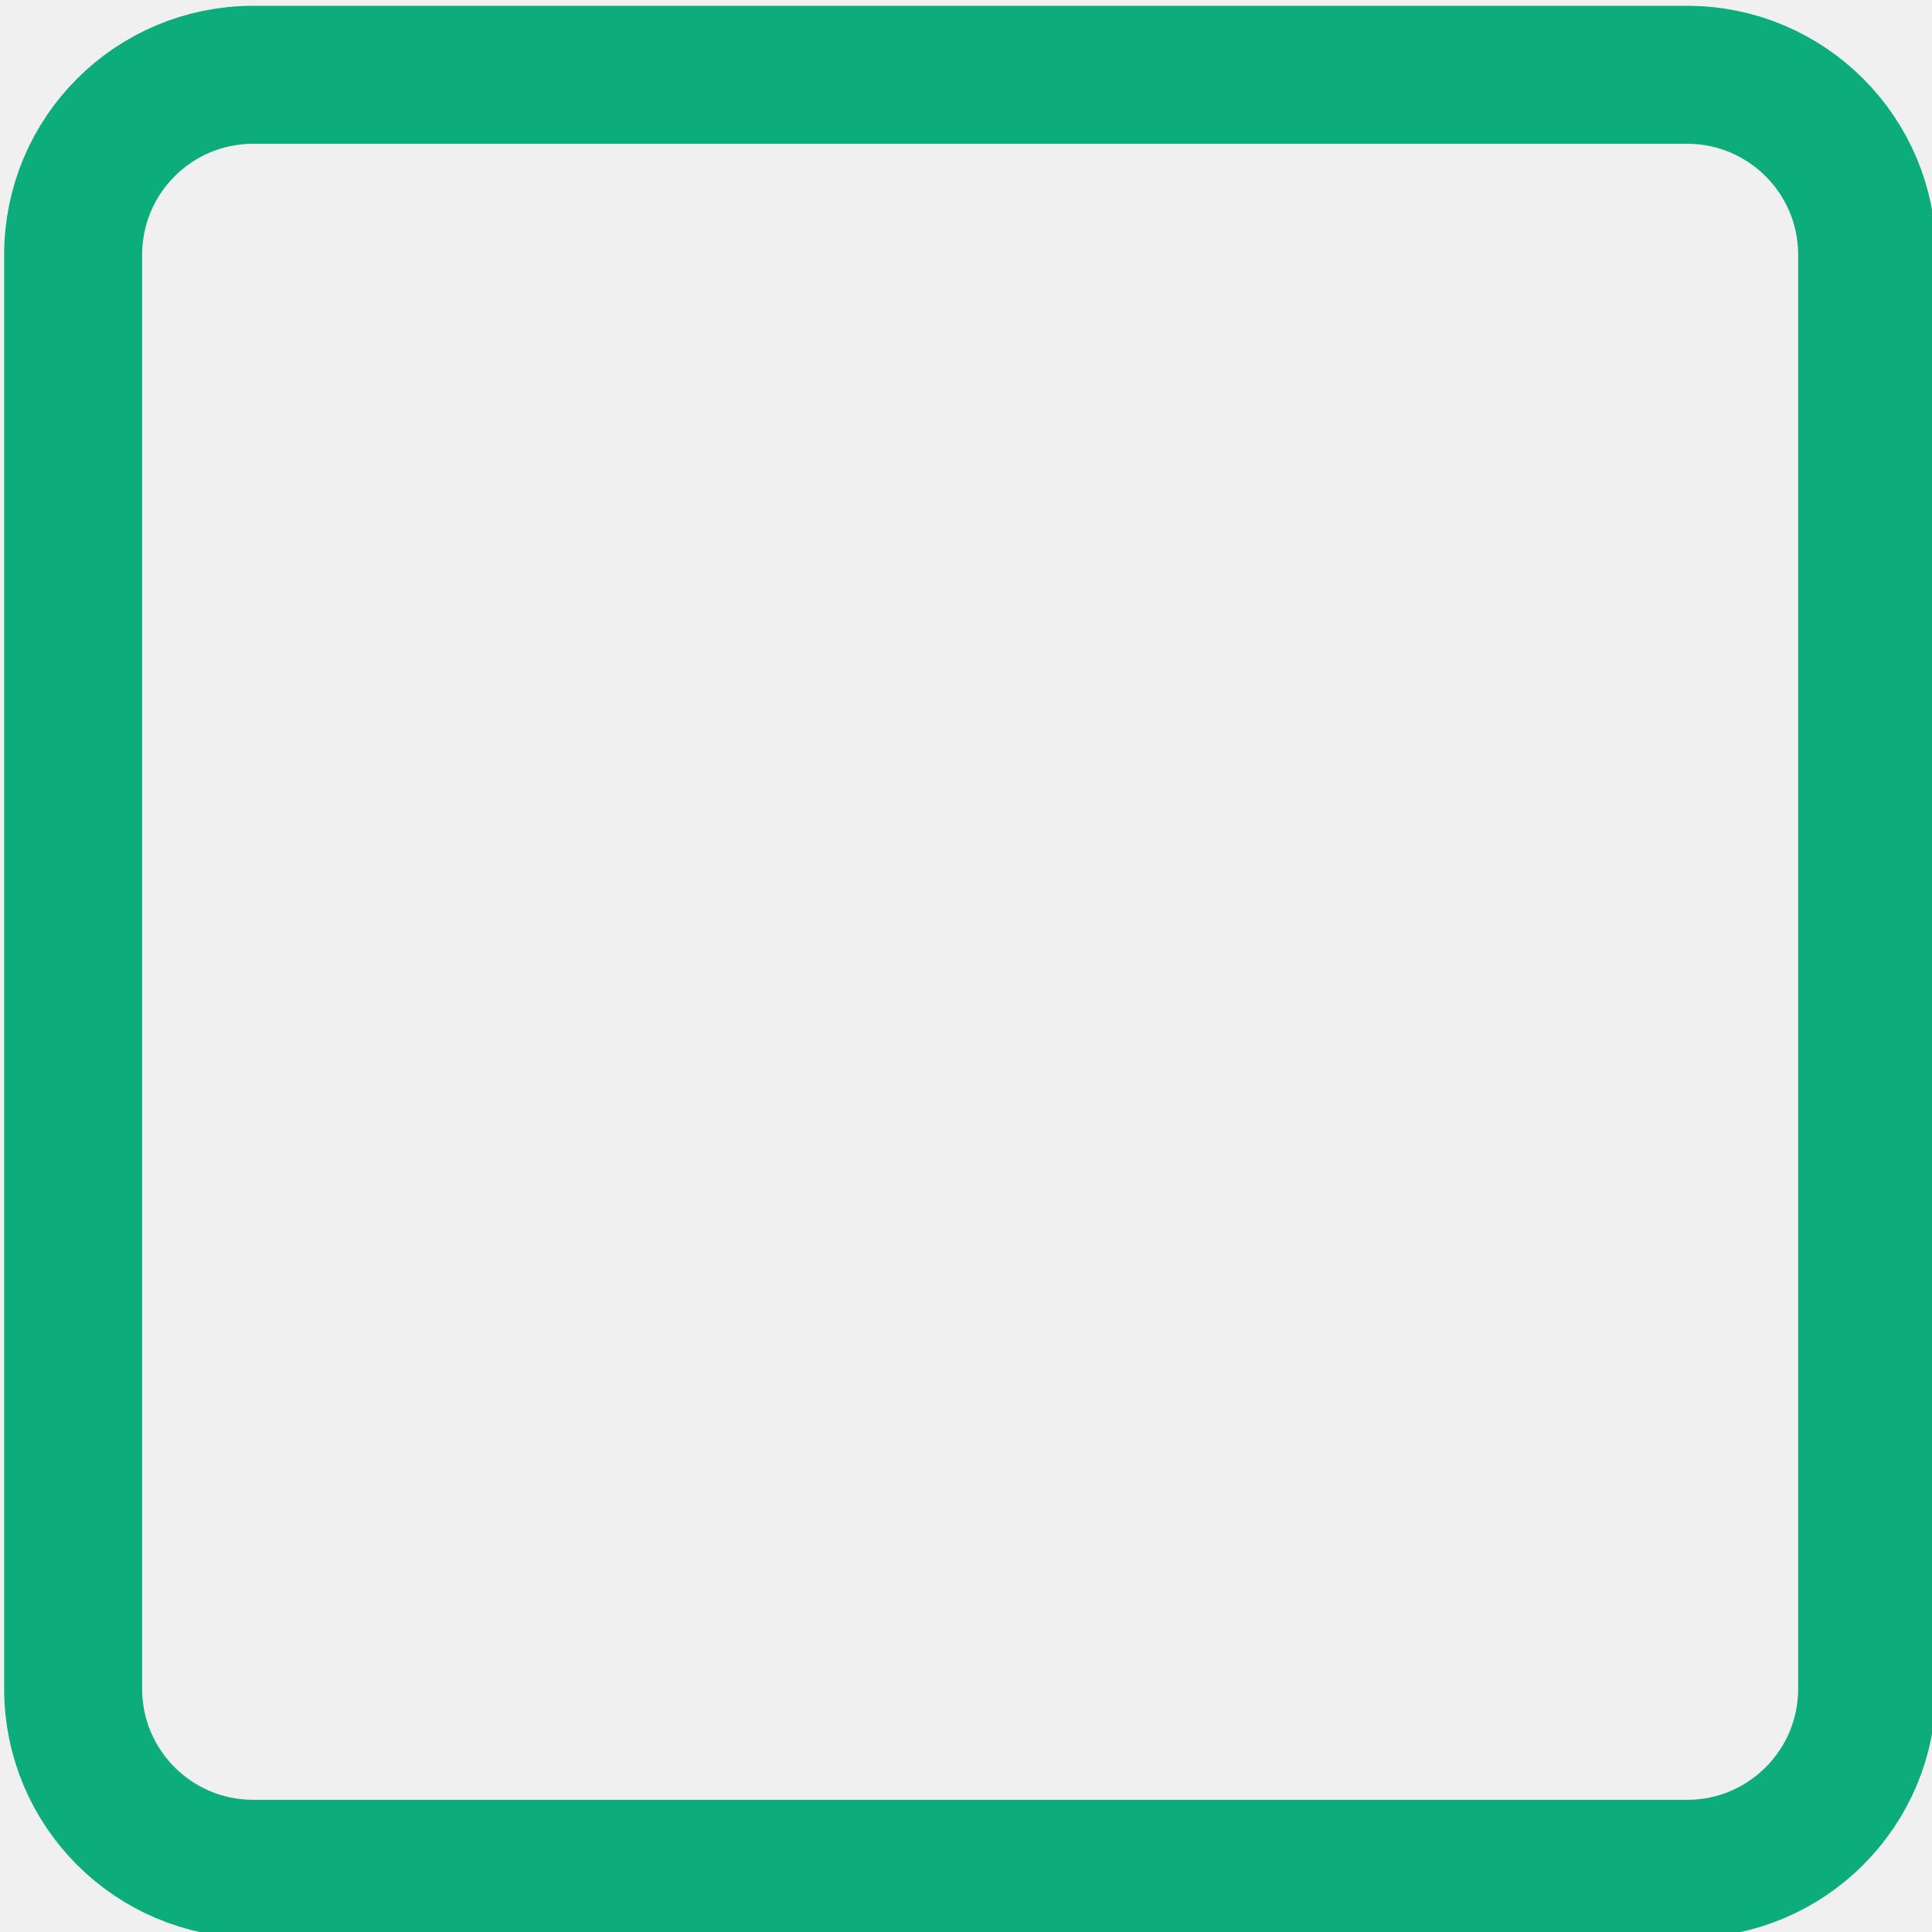
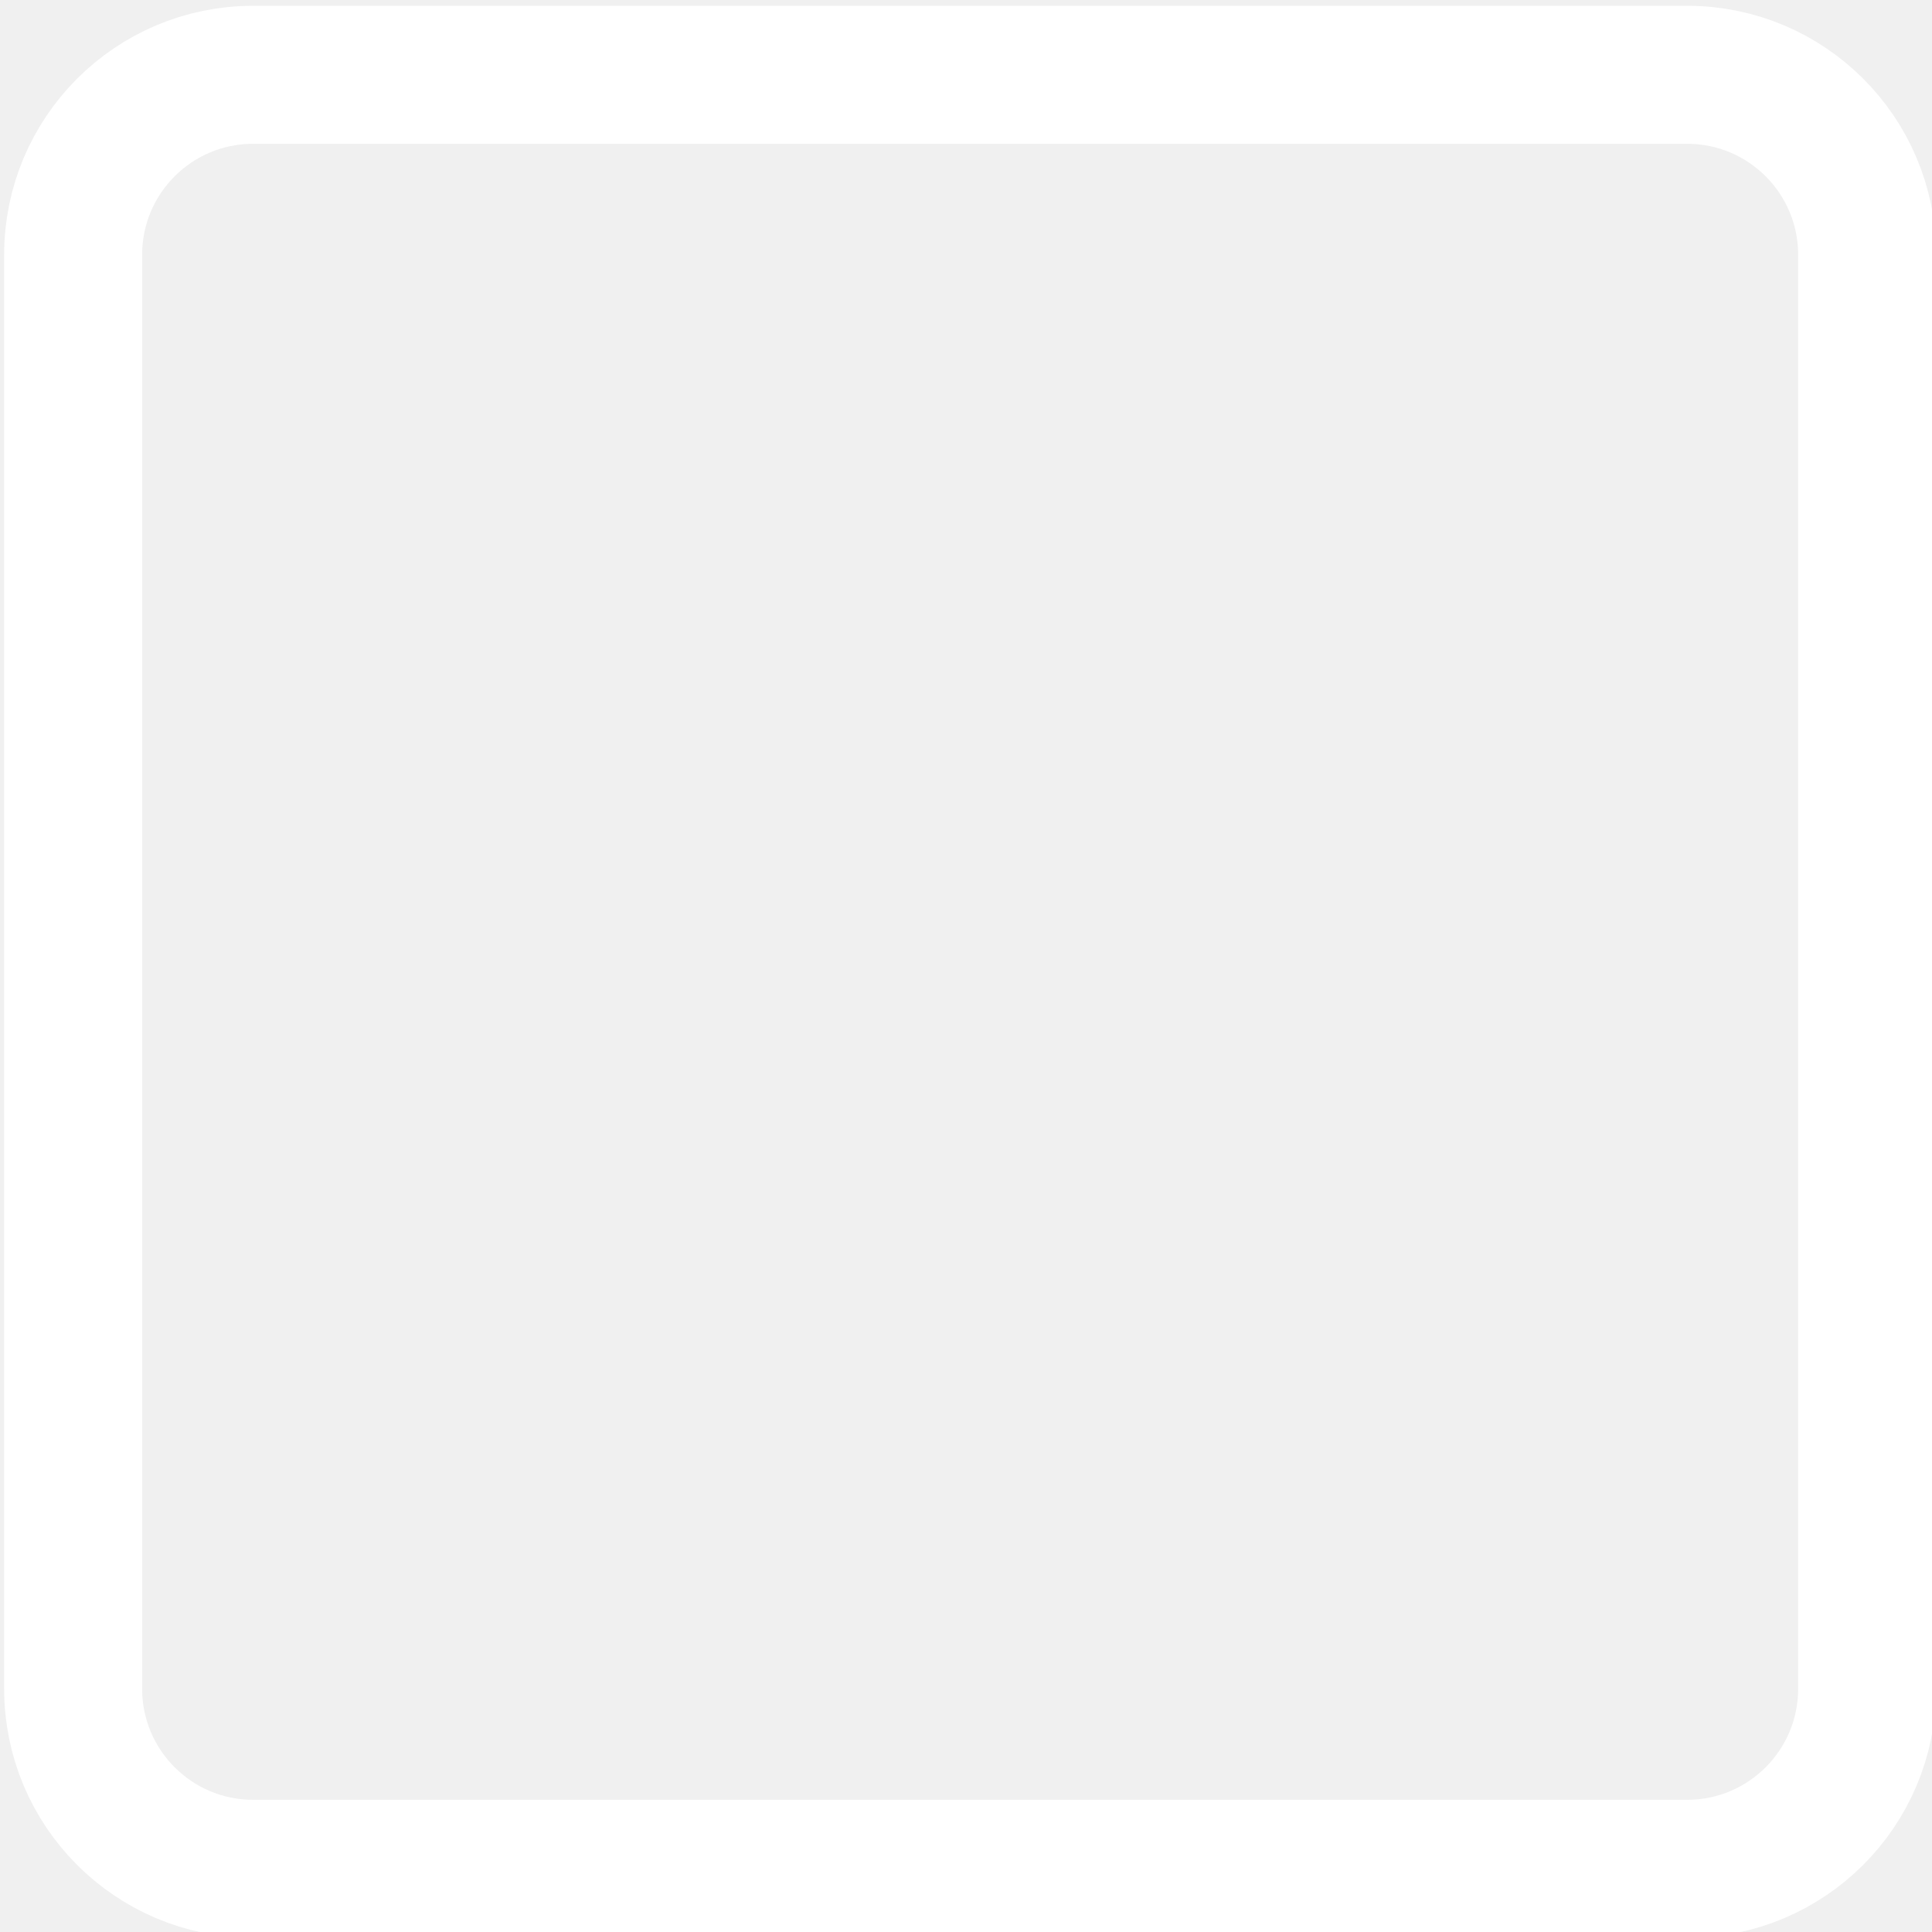
<svg xmlns="http://www.w3.org/2000/svg" xmlns:xlink="http://www.w3.org/1999/xlink" width="14" height="14" id="svg2" version="1.1">
  <defs id="defs4">
    <linearGradient y2="606.005" x2="364.415" y1="599.659" x1="364.415" gradientTransform="matrix(4.110198,0,0,0.7878788,-1007.071,-94.52885)" gradientUnits="userSpaceOnUse" id="linearGradient20512" xlink:href="#linearGradient16194-5-7-2-6" />
    <linearGradient id="linearGradient16194-5-7-2-6">
      <stop id="stop16196-0-5-9-7" offset="0" style="stop-color:#e5e5e5;stop-opacity:1" />
      <stop id="stop16198-0-0-3-0" offset="1" style="stop-color:#ffffff;stop-opacity:1" />
    </linearGradient>
    <linearGradient y2="608.789" x2="826.154" y1="598.507" x1="826.274" gradientTransform="matrix(1.471154,0,0,1.130435,-720.4087,-298.9491)" gradientUnits="userSpaceOnUse" id="linearGradient20514" xlink:href="#linearGradient15513-1-8-5-5-8" />
    <linearGradient id="linearGradient15513-1-8-5-5-8">
      <stop style="stop-color:#878787;stop-opacity:1" offset="0" id="stop15515-3-6-9-5-0" />
      <stop style="stop-color:#d4d4d4;stop-opacity:1" offset="1" id="stop15517-8-6-2-1-9" />
    </linearGradient>
  </defs>
  <g id="layer1" transform="translate(0,-1038.362)">
-     <rect style="color:#000000;fill:none;fill-opacity:1;fill-rule:nonzero;stroke:#0cad7a;stroke-width:1px;stroke-linecap:butt;stroke-linejoin:miter;stroke-miterlimit:4;stroke-opacity:1;stroke-dasharray:none;stroke-dashoffset:0;marker:none;visibility:visible;display:inline;overflow:visible;enable-background:accumulate" id="rect15525" width="13" height="13" x="0.53" y="1038.904" ry="1.304" />
+     <rect style="color:#000000;fill:none;fill-opacity:1;fill-rule:nonzero;stroke:#ffffff;stroke-width:1px;stroke-linecap:butt;stroke-linejoin:miter;stroke-miterlimit:4;stroke-opacity:1;stroke-dasharray:none;stroke-dashoffset:0;marker:none;visibility:visible;display:inline;overflow:visible;enable-background:accumulate" id="rect15525" width="13" height="13" x="0.53" y="1038.904" ry="1.304" />
  </g>
</svg>
